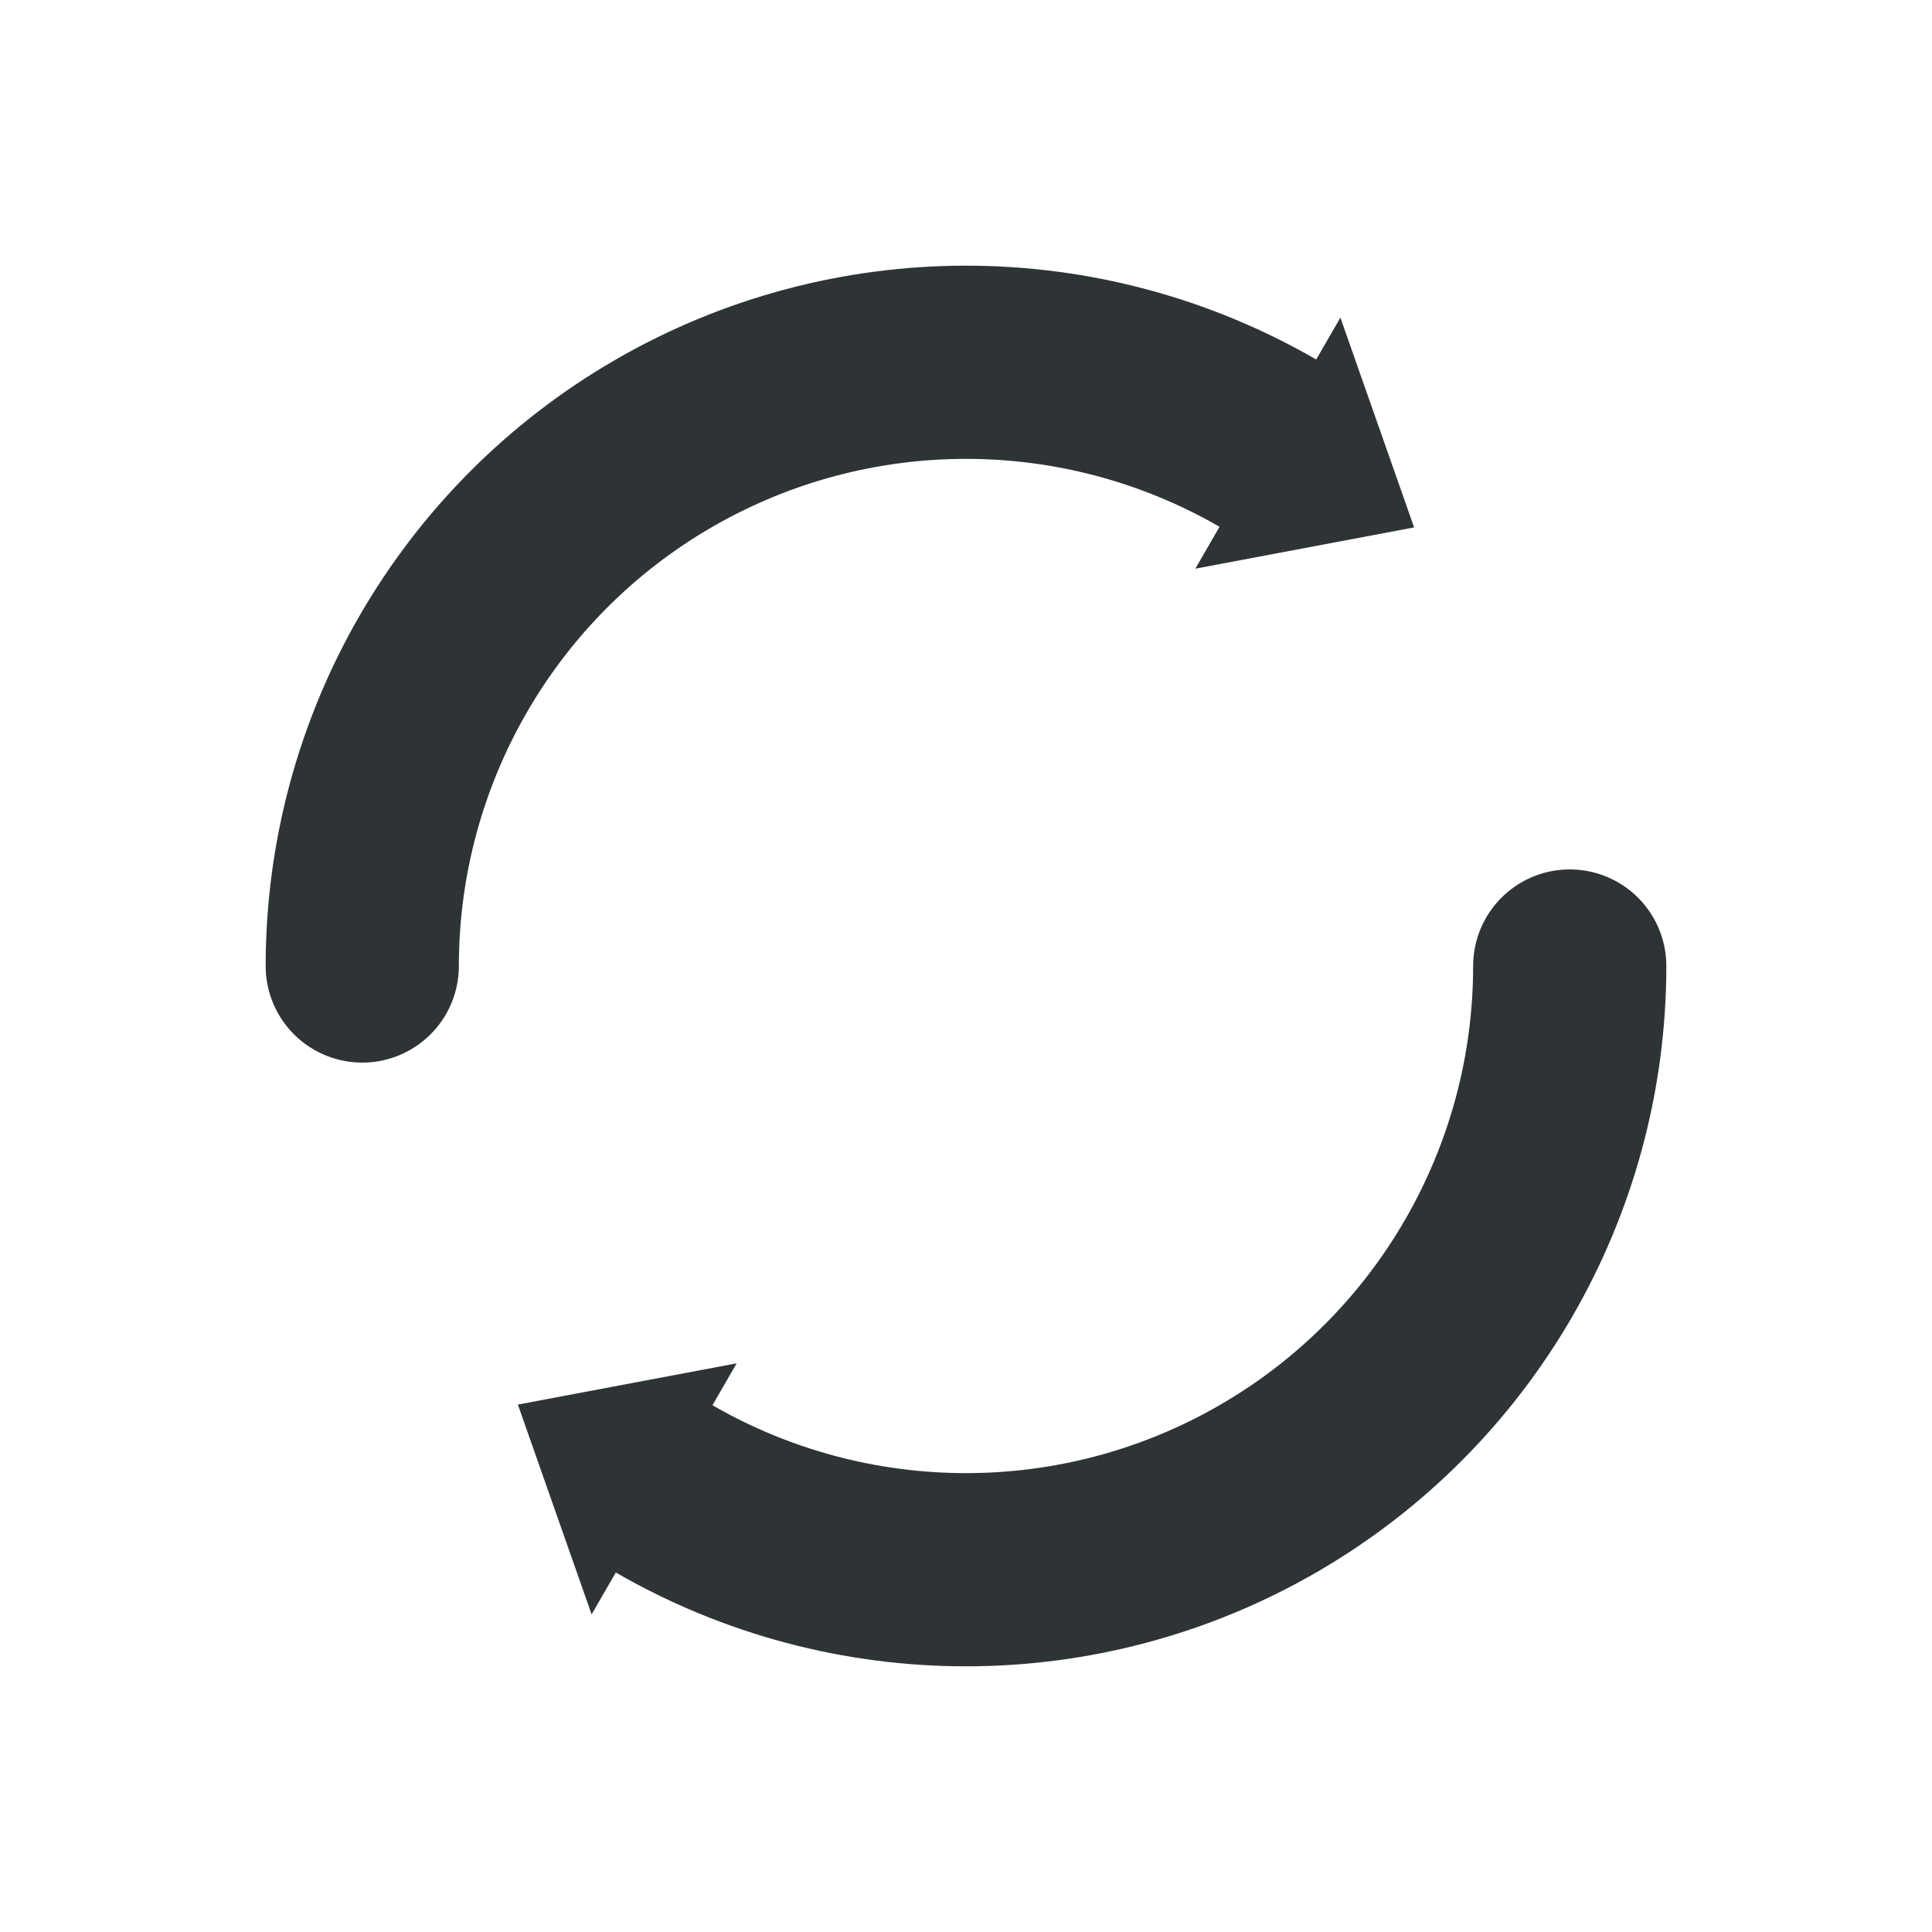
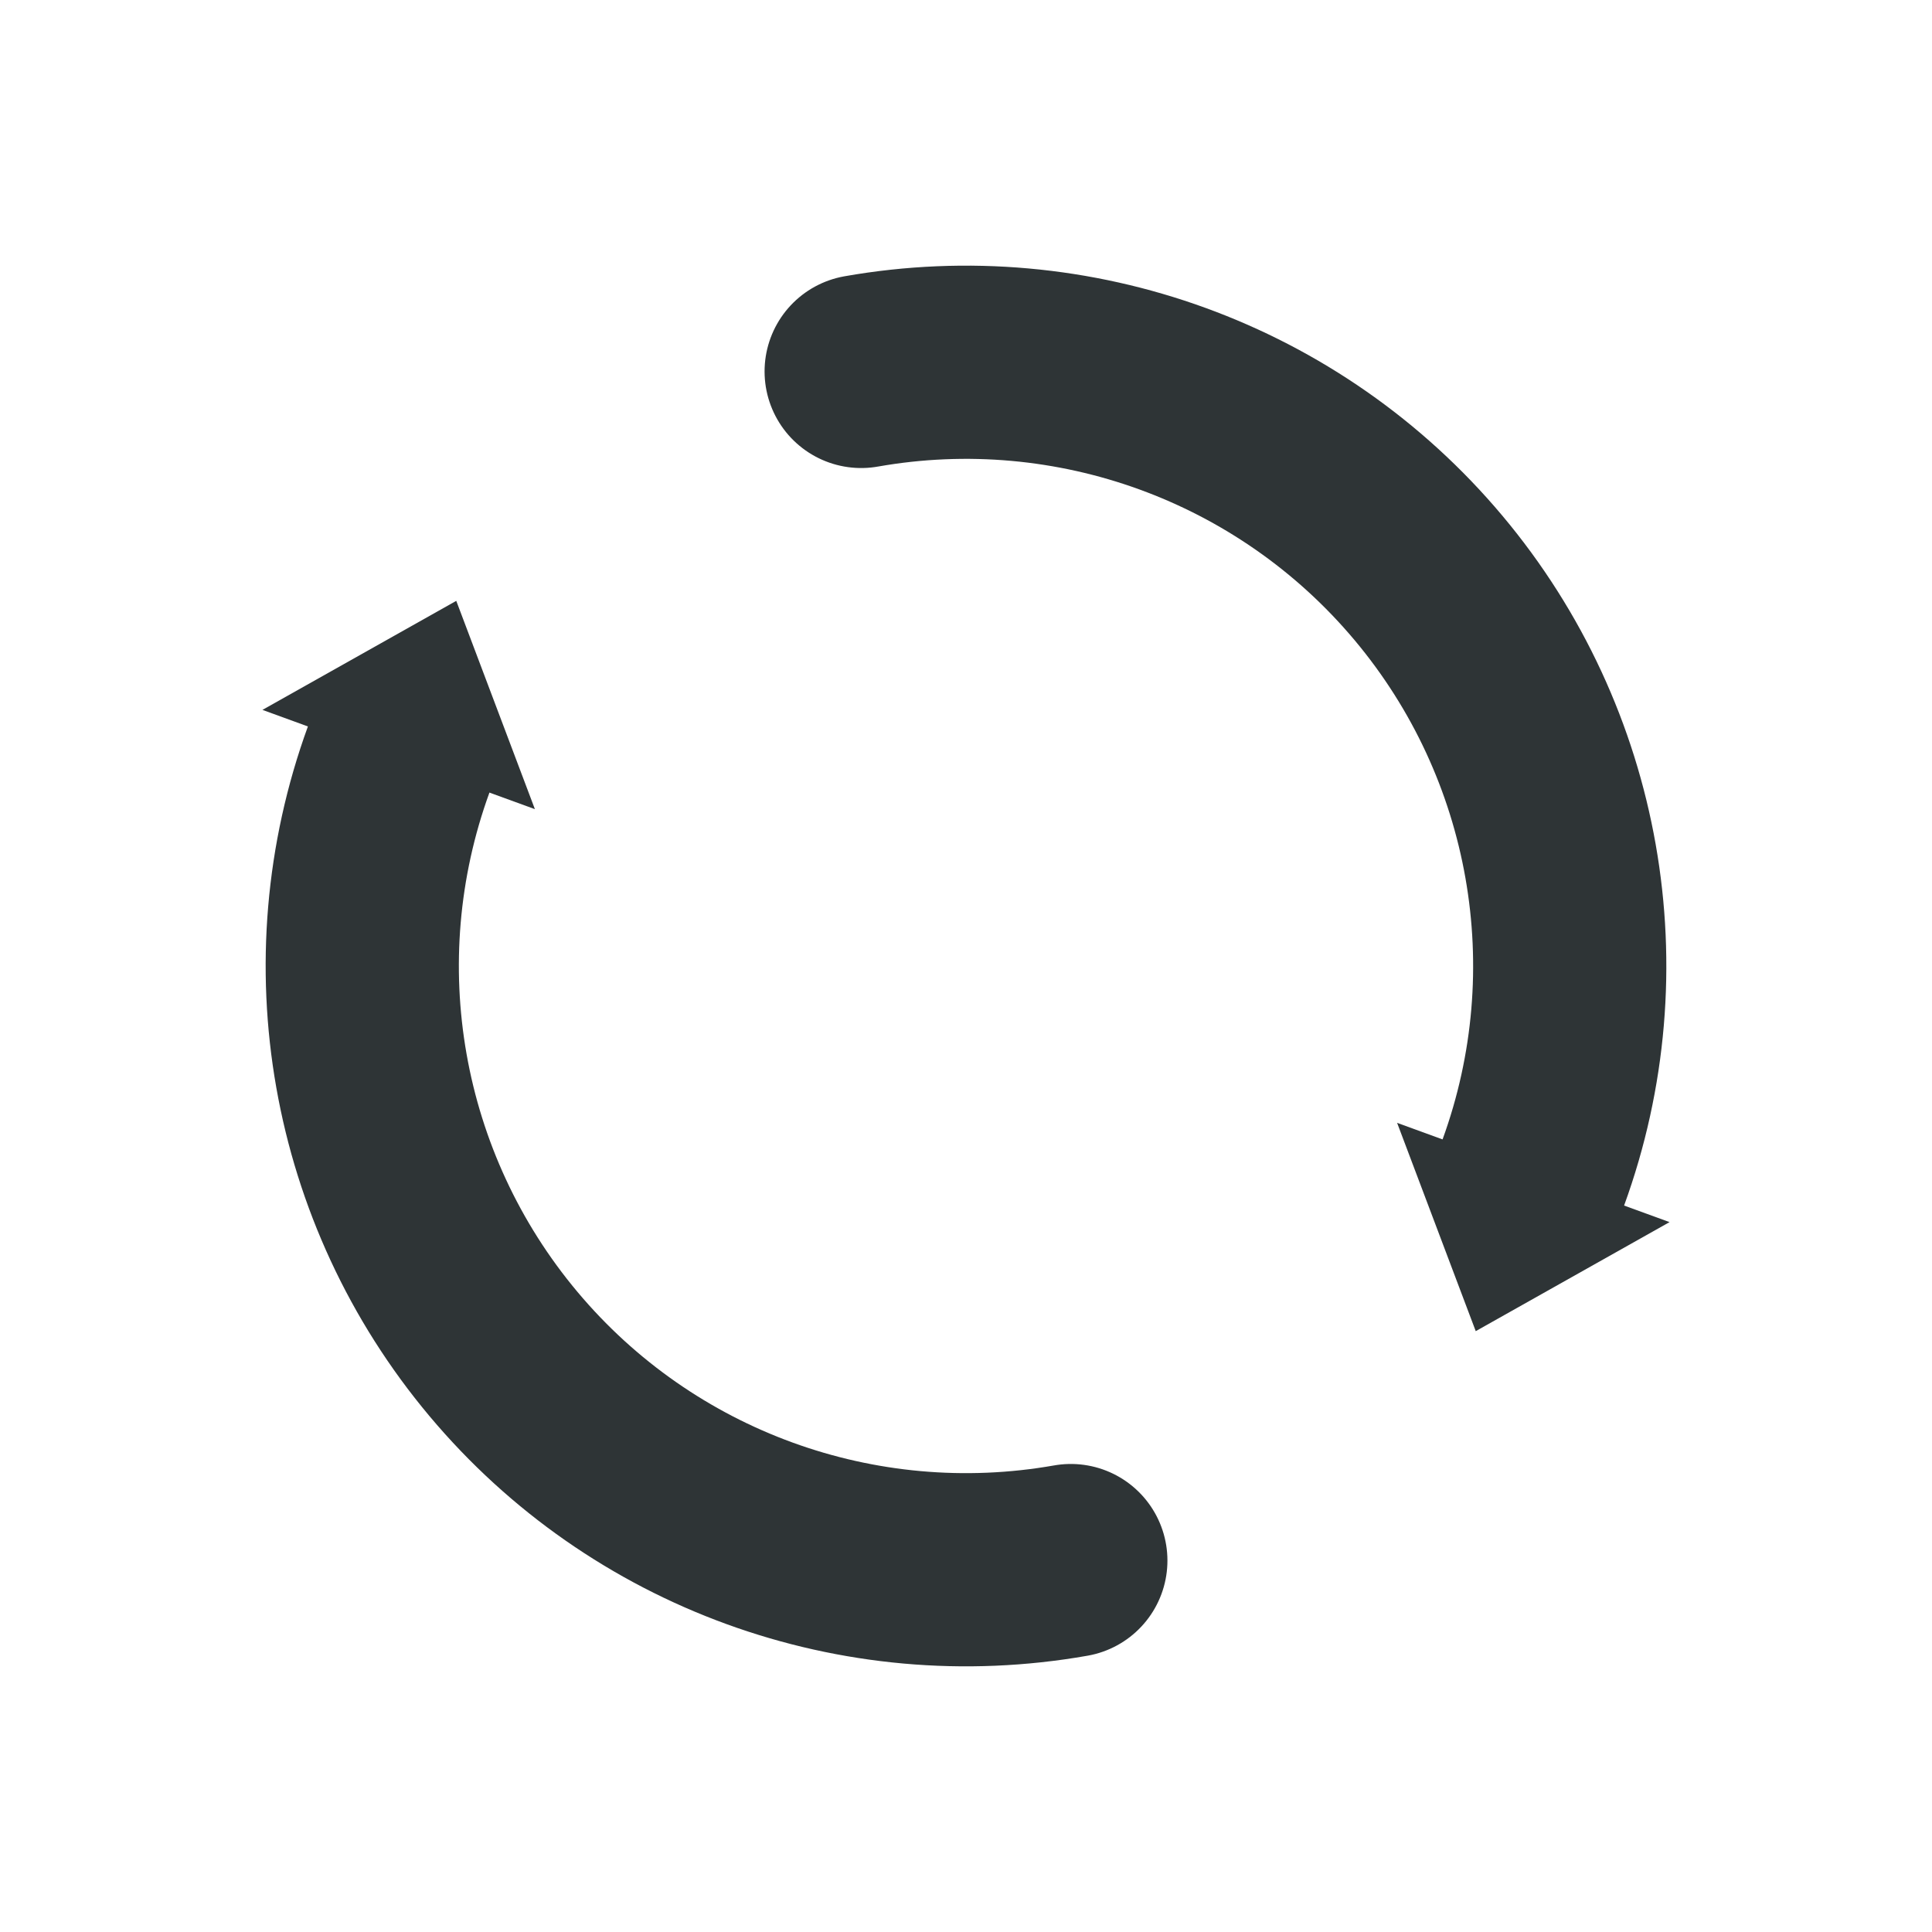
<svg xmlns="http://www.w3.org/2000/svg" width="16" height="16" viewBox="0 0 16 16">
-   <g transform="rotate(150,8,8)">
+   <g transform="rotate(50,8,8)">
    <g fill="none" stroke="#2e3436" stroke-width="1.6" stroke-linecap="round">
      <path d="M 3.67 5.5 A 5 5 0 0 1 12.33 5.5" />
      <path d="M 12.33 10.5 A 5 5 0 0 1 3.67 10.5" />
    </g>
    <g fill="#2e3436" stroke="none">
      <path d="M 13.37 4.9 L 11.29 6.1 L 13.03 6.71 Z" />
      <path d="M 2.63 11.1 L 4.71 9.9 L 2.97 9.29 Z" />
    </g>
  </g>
</svg>
